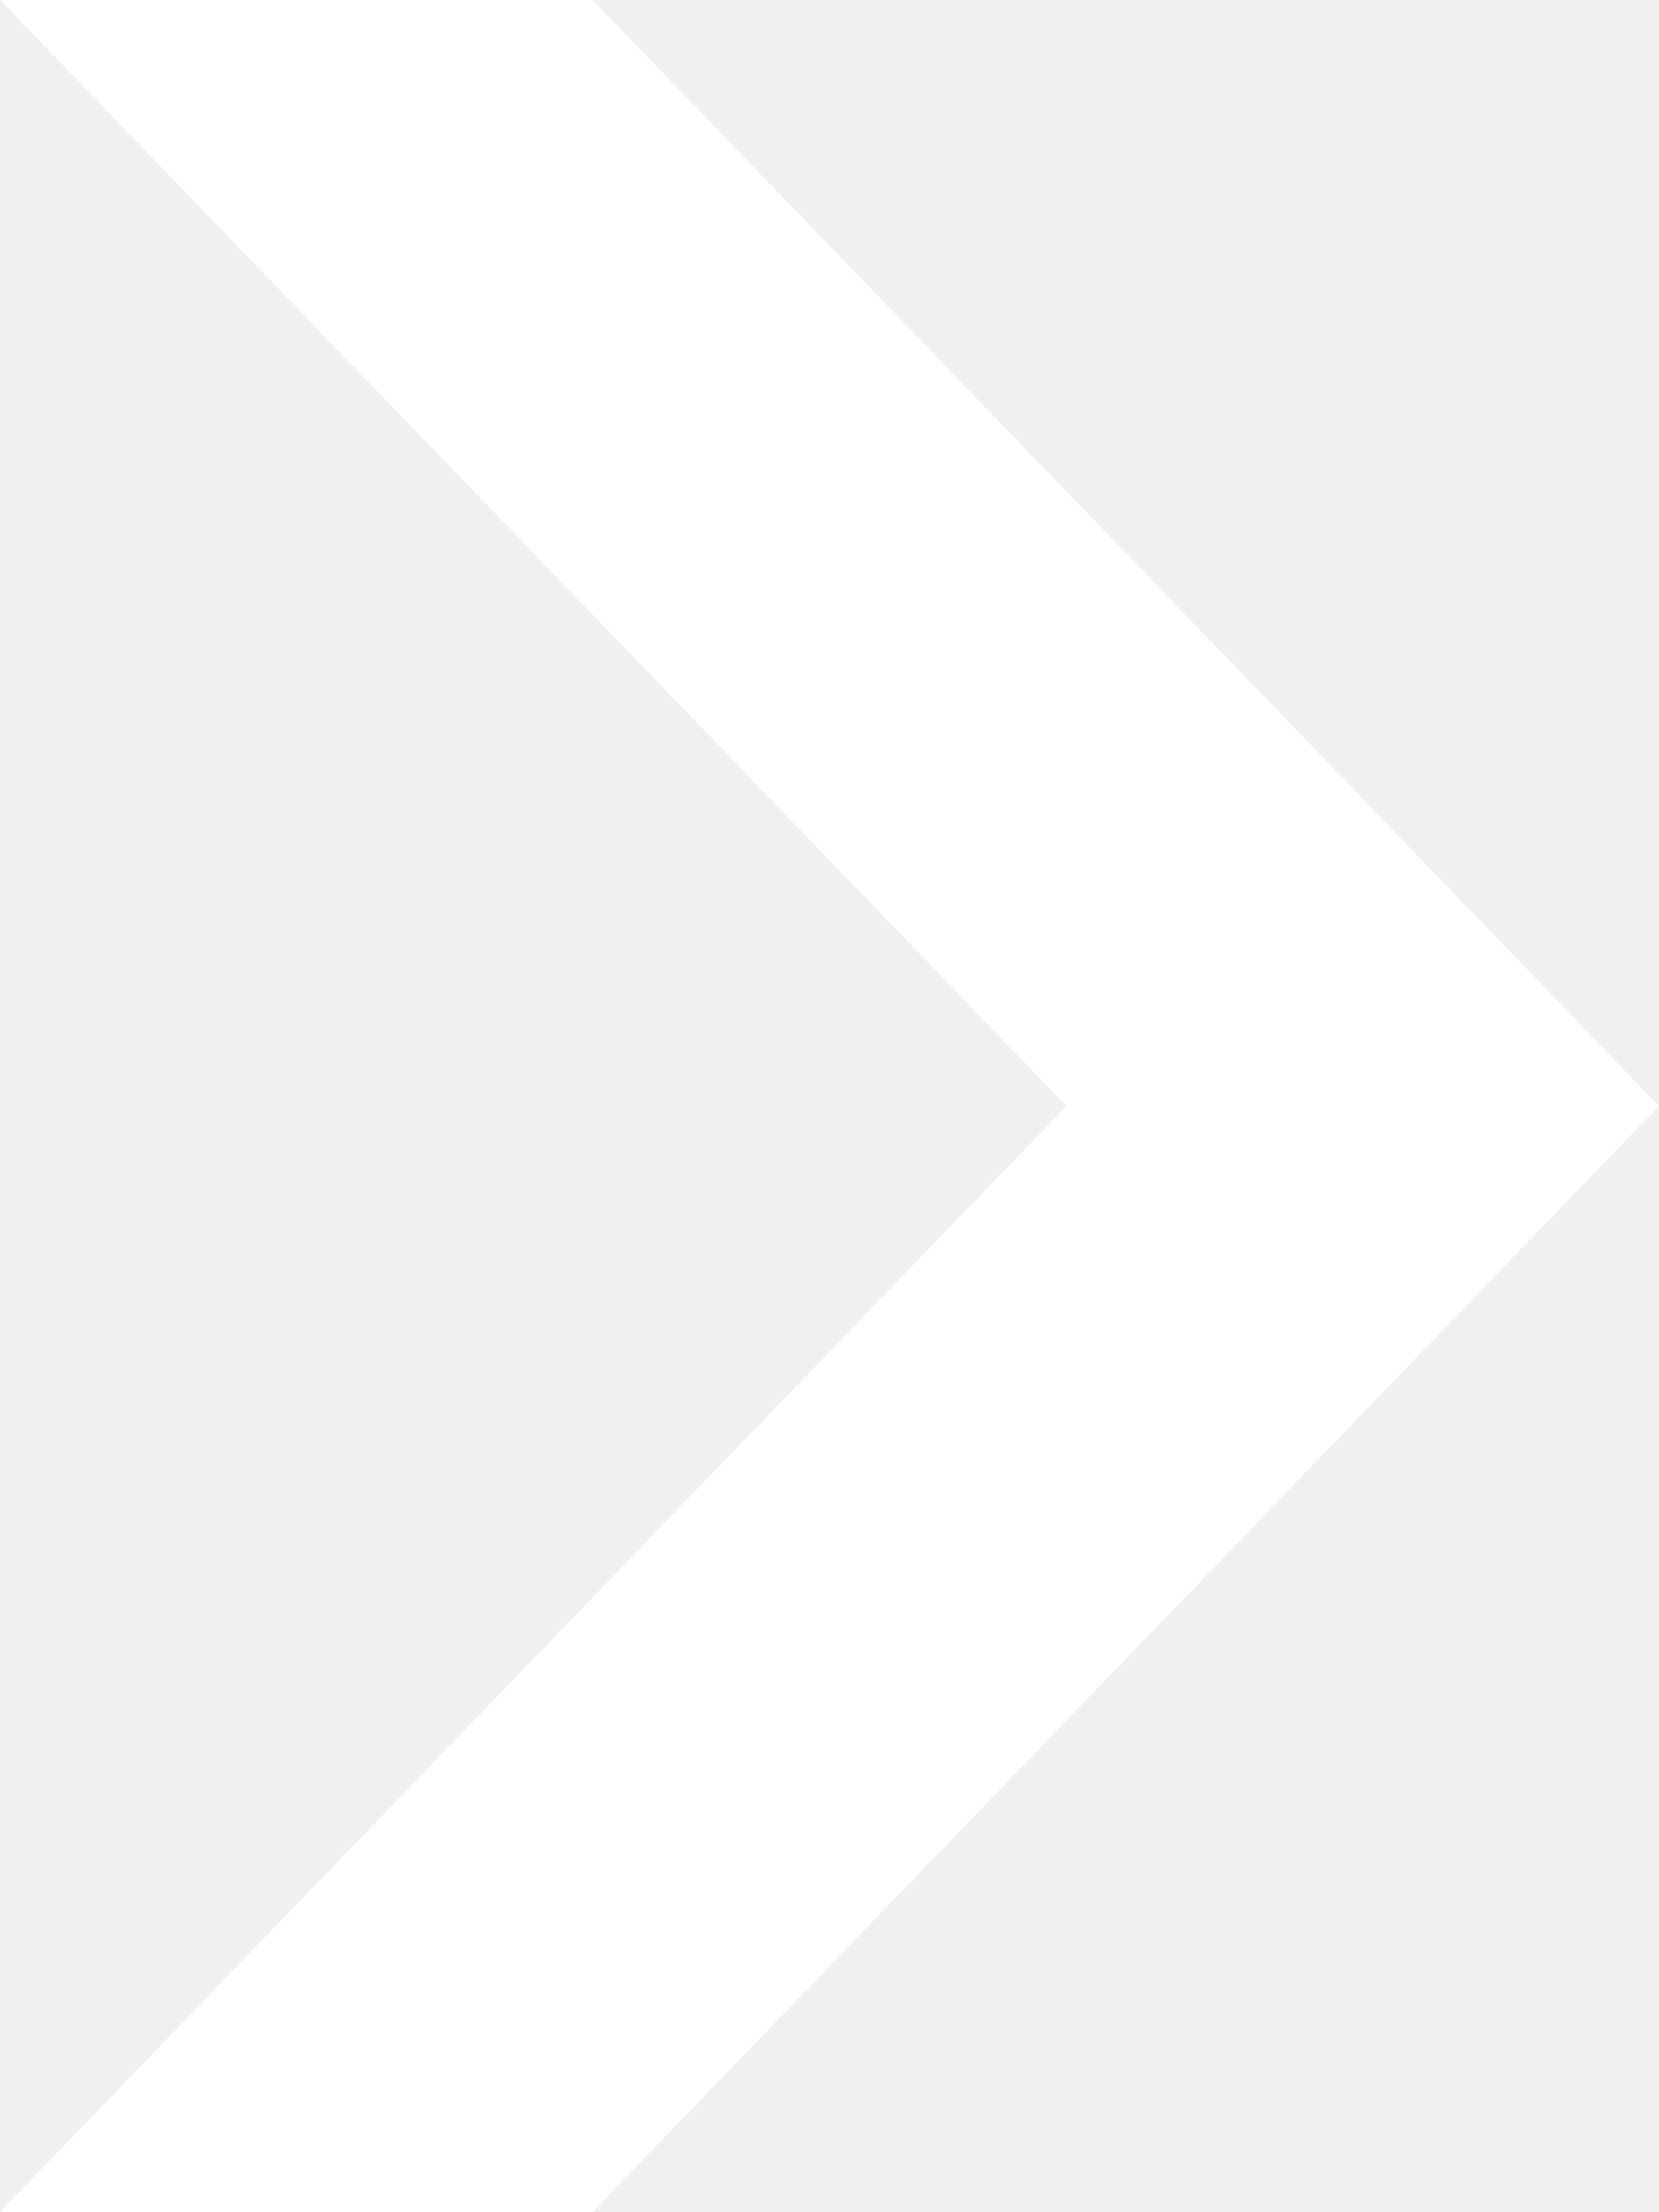
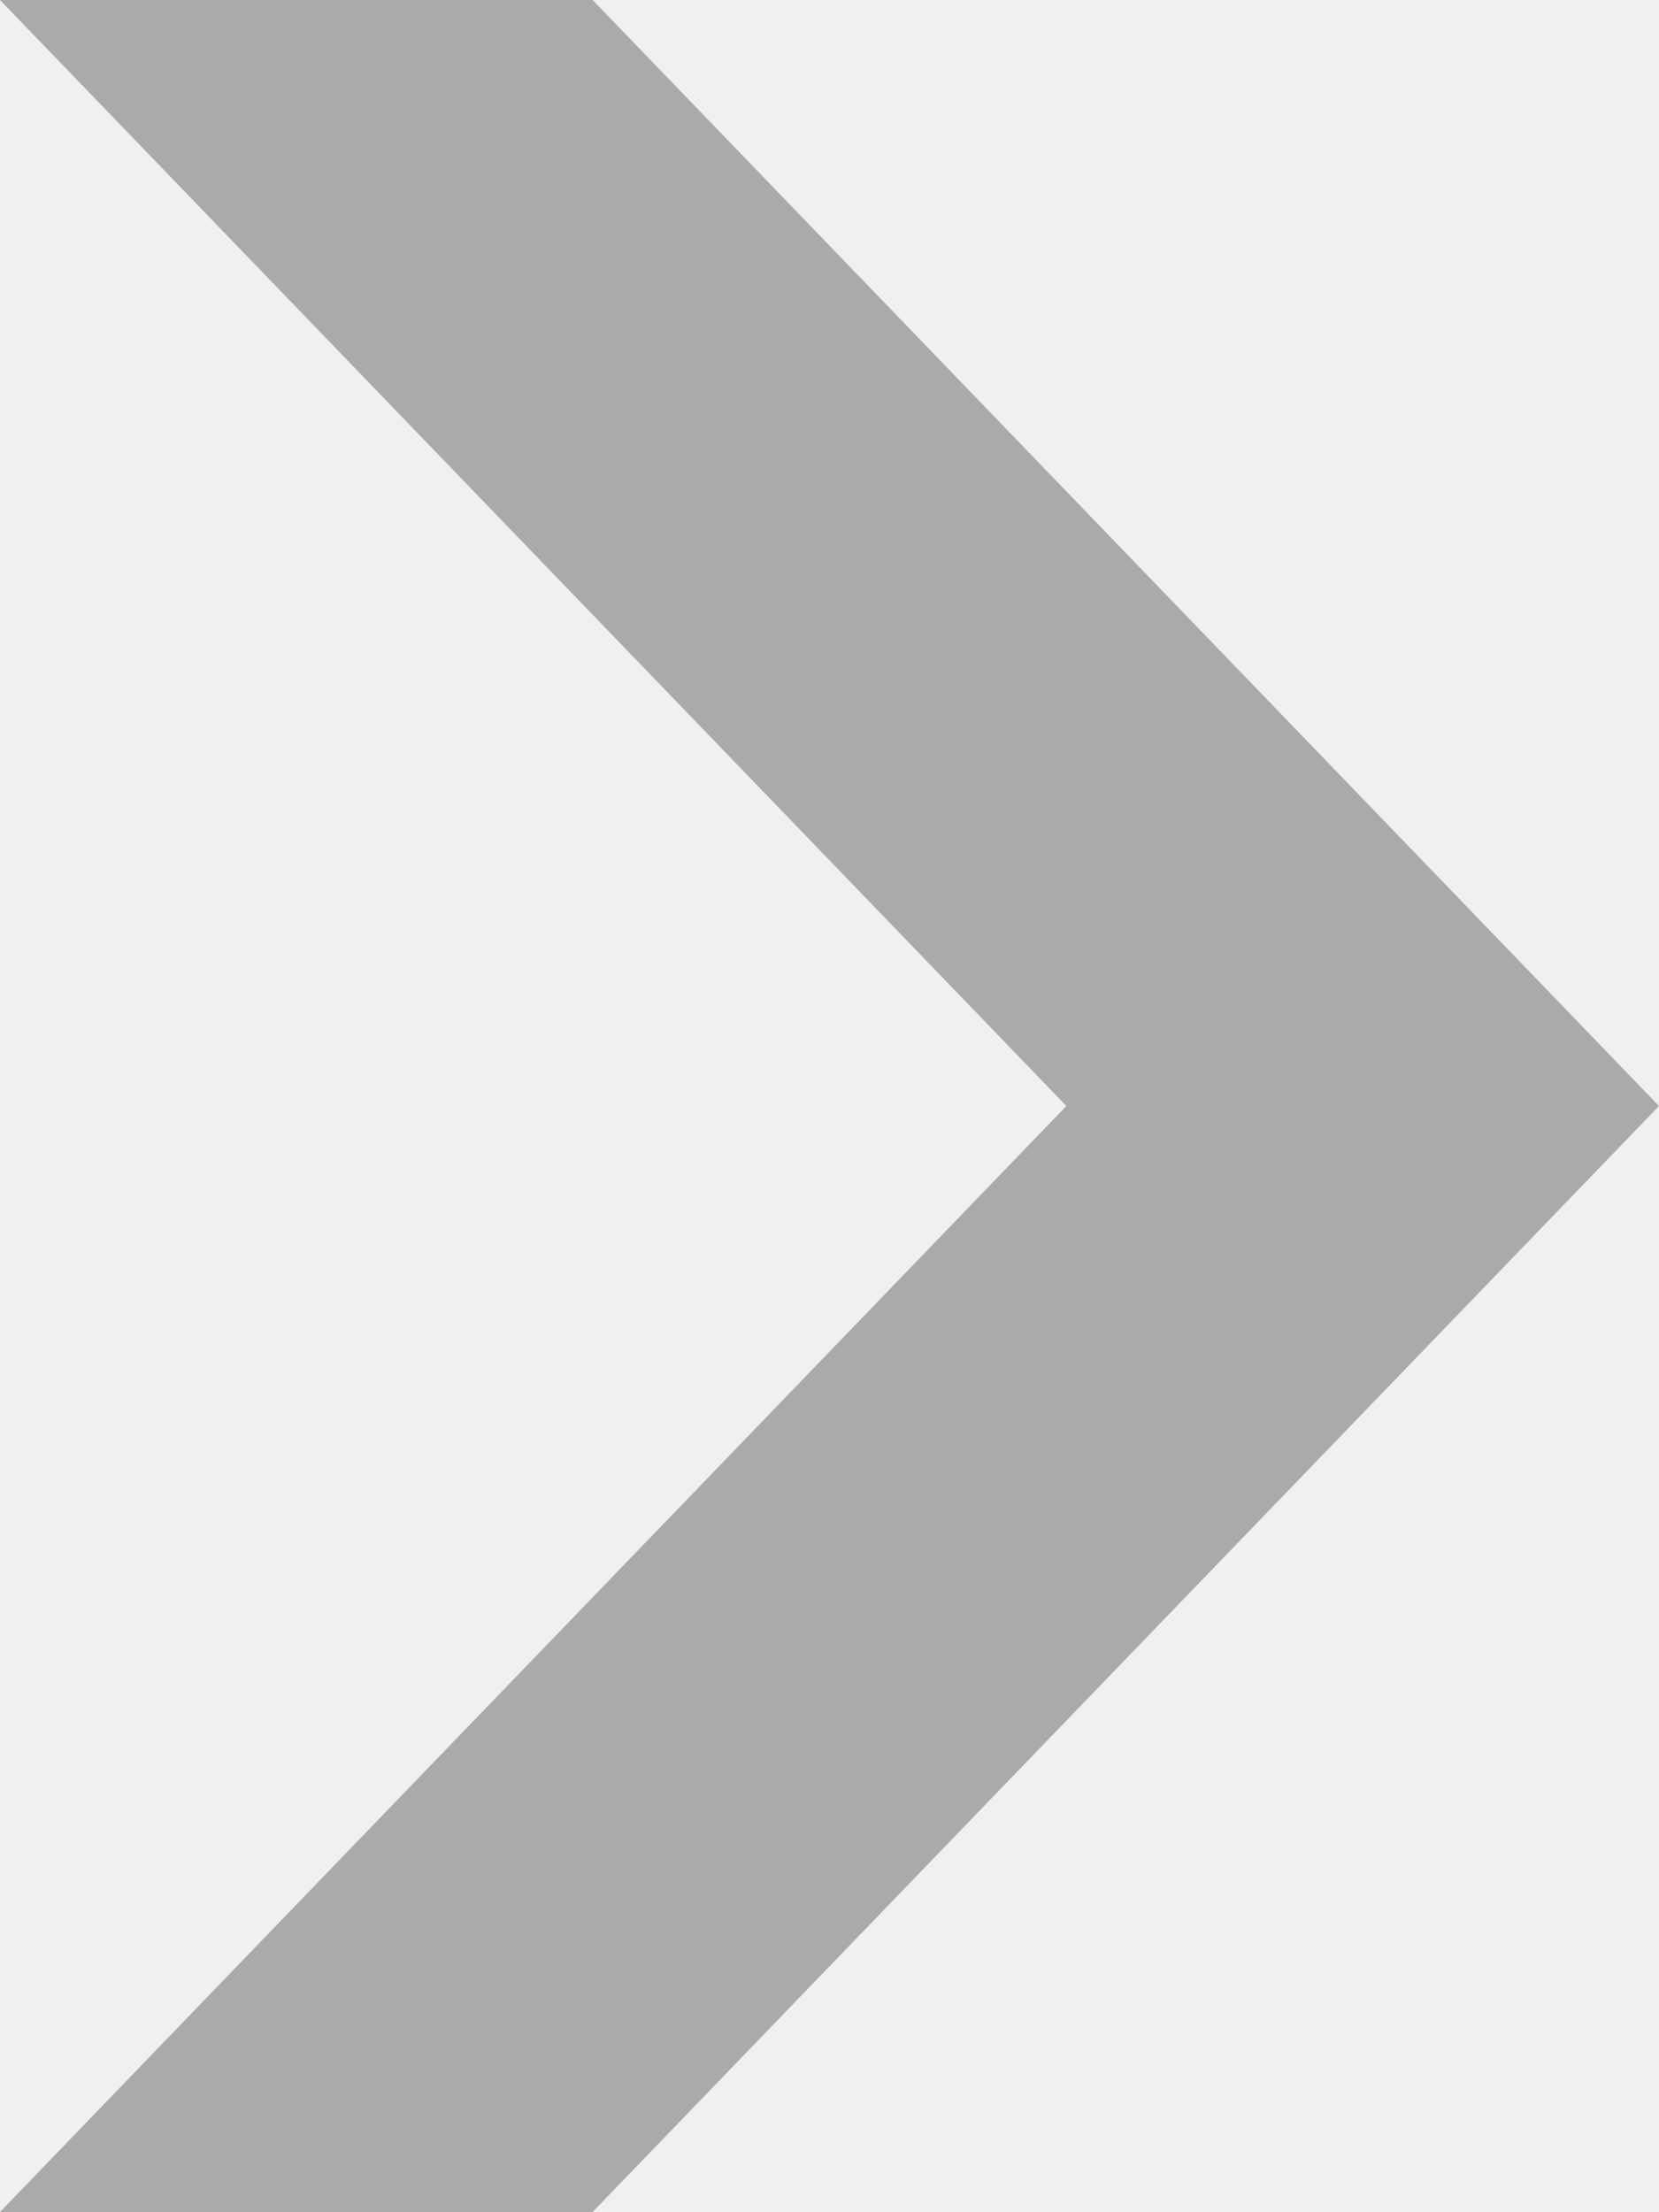
<svg xmlns="http://www.w3.org/2000/svg" width="9" height="12" viewBox="0 0 9 12" fill="none">
-   <path fill-rule="evenodd" clip-rule="evenodd" d="M0 0L3.215 0L9 6L3.215 12H0L5.785 6L0 0Z" fill="white" />
+   <path fill-rule="evenodd" clip-rule="evenodd" d="M0 0L3.215 0L9 6L3.215 12H0L5.785 6L0 0Z" fill="#aaaaaa" />
</svg>
